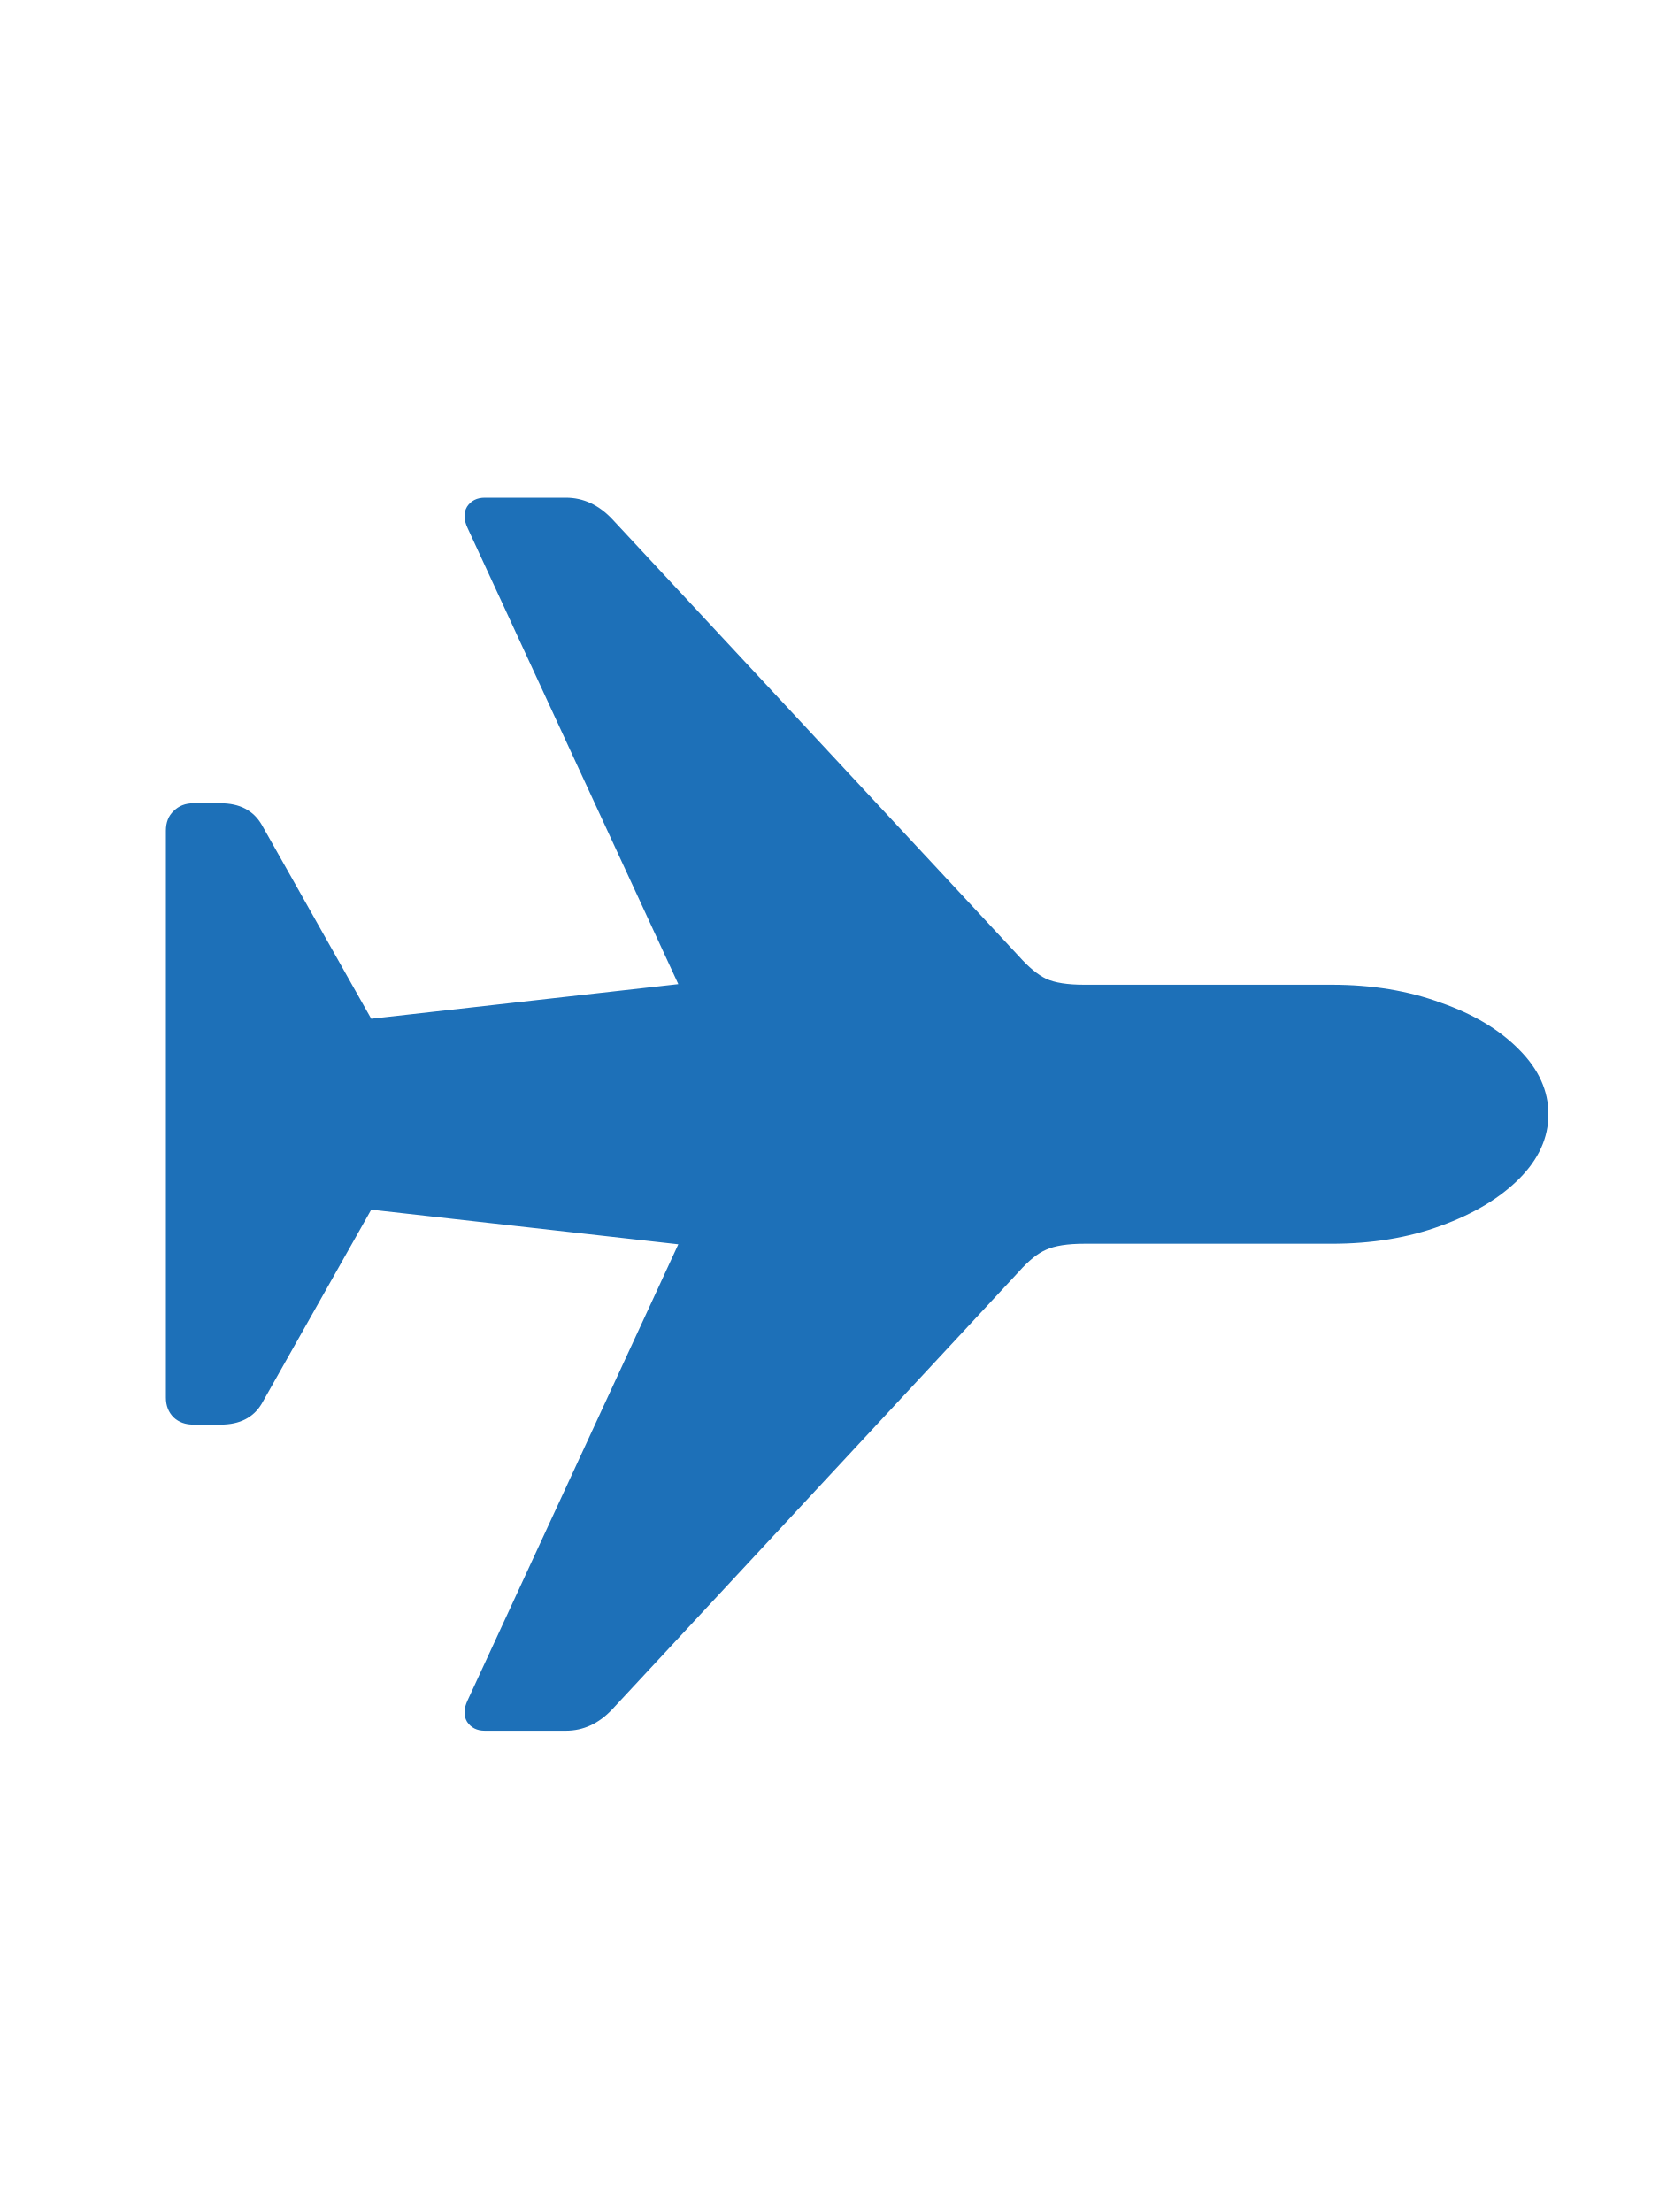
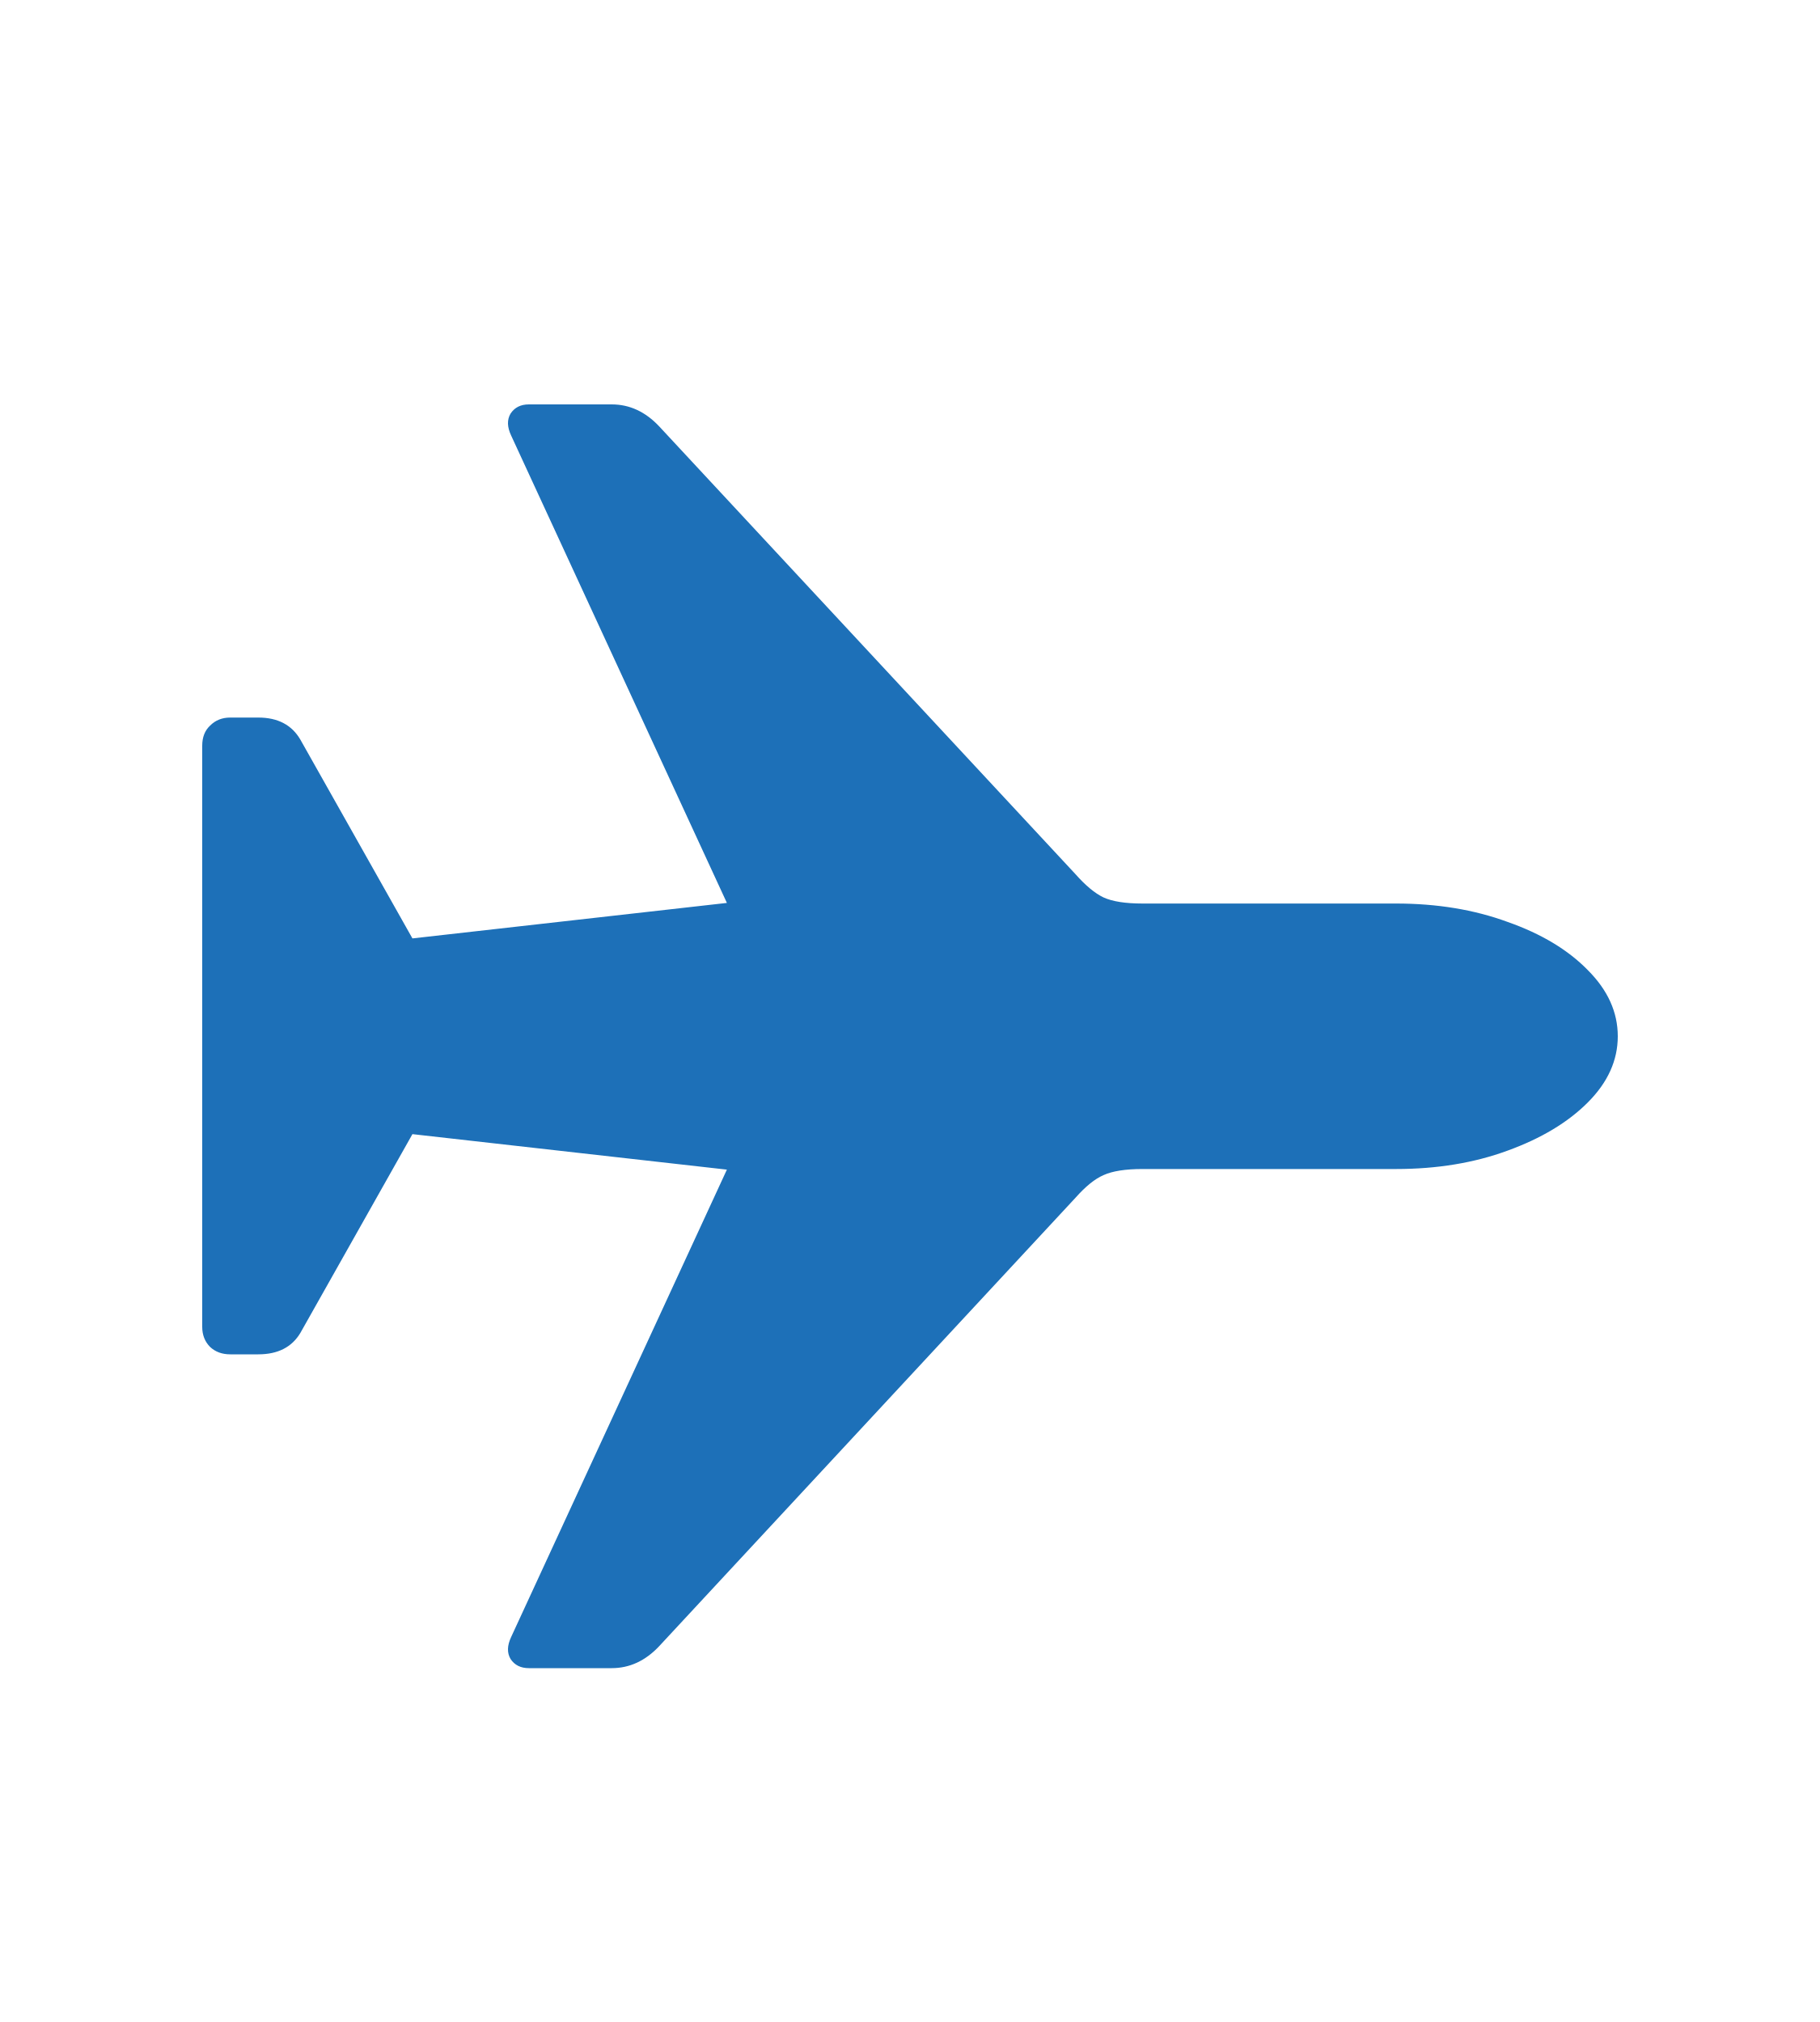
- <svg xmlns="http://www.w3.org/2000/svg" width="30" height="40" viewBox="0 0 30 40" fill="none">
-   <path d="M28 20.149C28 20.573 27.824 20.962 27.473 21.314C27.121 21.667 26.648 21.951 26.052 22.167C25.464 22.383 24.807 22.491 24.083 22.491H19.606C19.304 22.491 19.075 22.527 18.917 22.599C18.766 22.663 18.601 22.796 18.422 22.998L11.072 30.909C10.828 31.168 10.548 31.297 10.232 31.297H8.768C8.625 31.297 8.517 31.243 8.446 31.135C8.381 31.027 8.385 30.898 8.456 30.747L12.266 22.501L6.713 21.875L4.733 25.383C4.582 25.635 4.334 25.761 3.99 25.761H3.495C3.352 25.761 3.233 25.718 3.14 25.631C3.047 25.538 3 25.419 3 25.275V15.022C3 14.871 3.047 14.752 3.14 14.666C3.233 14.572 3.352 14.526 3.495 14.526H3.99C4.334 14.526 4.582 14.655 4.733 14.914L6.713 18.422L12.266 17.796L8.456 9.55C8.385 9.399 8.381 9.27 8.446 9.162C8.517 9.054 8.625 9 8.768 9H10.232C10.548 9 10.828 9.13 11.072 9.389L18.422 17.289C18.601 17.49 18.766 17.627 18.917 17.699C19.075 17.771 19.304 17.807 19.606 17.807H24.083C24.807 17.807 25.464 17.915 26.052 18.131C26.648 18.339 27.121 18.623 27.473 18.983C27.824 19.336 28 19.724 28 20.149Z" fill="#1D70B8" />
+ <svg xmlns="http://www.w3.org/2000/svg" width="36" height="40" viewBox="0 0 36 40" fill="none">
+   <path d="M32 20.5C32 20.976 31.803 21.412 31.409 21.807C31.016 22.202 30.485 22.521 29.818 22.763C29.159 23.005 28.424 23.126 27.613 23.126H22.598C22.261 23.126 22.004 23.166 21.827 23.247C21.658 23.32 21.473 23.469 21.273 23.695L13.04 32.564C12.767 32.855 12.453 33 12.1 33H10.461C10.3 33 10.179 32.94 10.099 32.819C10.027 32.697 10.031 32.552 10.111 32.383L14.378 23.138L8.158 22.436L5.941 26.369C5.772 26.651 5.495 26.792 5.109 26.792H4.554C4.394 26.792 4.261 26.744 4.157 26.647C4.052 26.542 4 26.409 4 26.248V14.752C4 14.583 4.052 14.45 4.157 14.353C4.261 14.248 4.394 14.195 4.554 14.195H5.109C5.495 14.195 5.772 14.341 5.941 14.631L8.158 18.564L14.378 17.862L10.111 8.617C10.031 8.448 10.027 8.303 10.099 8.182C10.179 8.06 10.3 8 10.461 8H12.1C12.453 8 12.767 8.145 13.04 8.436L21.273 17.293C21.473 17.519 21.658 17.672 21.827 17.753C22.004 17.834 22.261 17.874 22.598 17.874H27.613C28.424 17.874 29.159 17.995 29.818 18.237C30.485 18.471 31.016 18.79 31.409 19.193C31.803 19.588 32 20.024 32 20.5Z" fill="#1D70B8" />
</svg>
